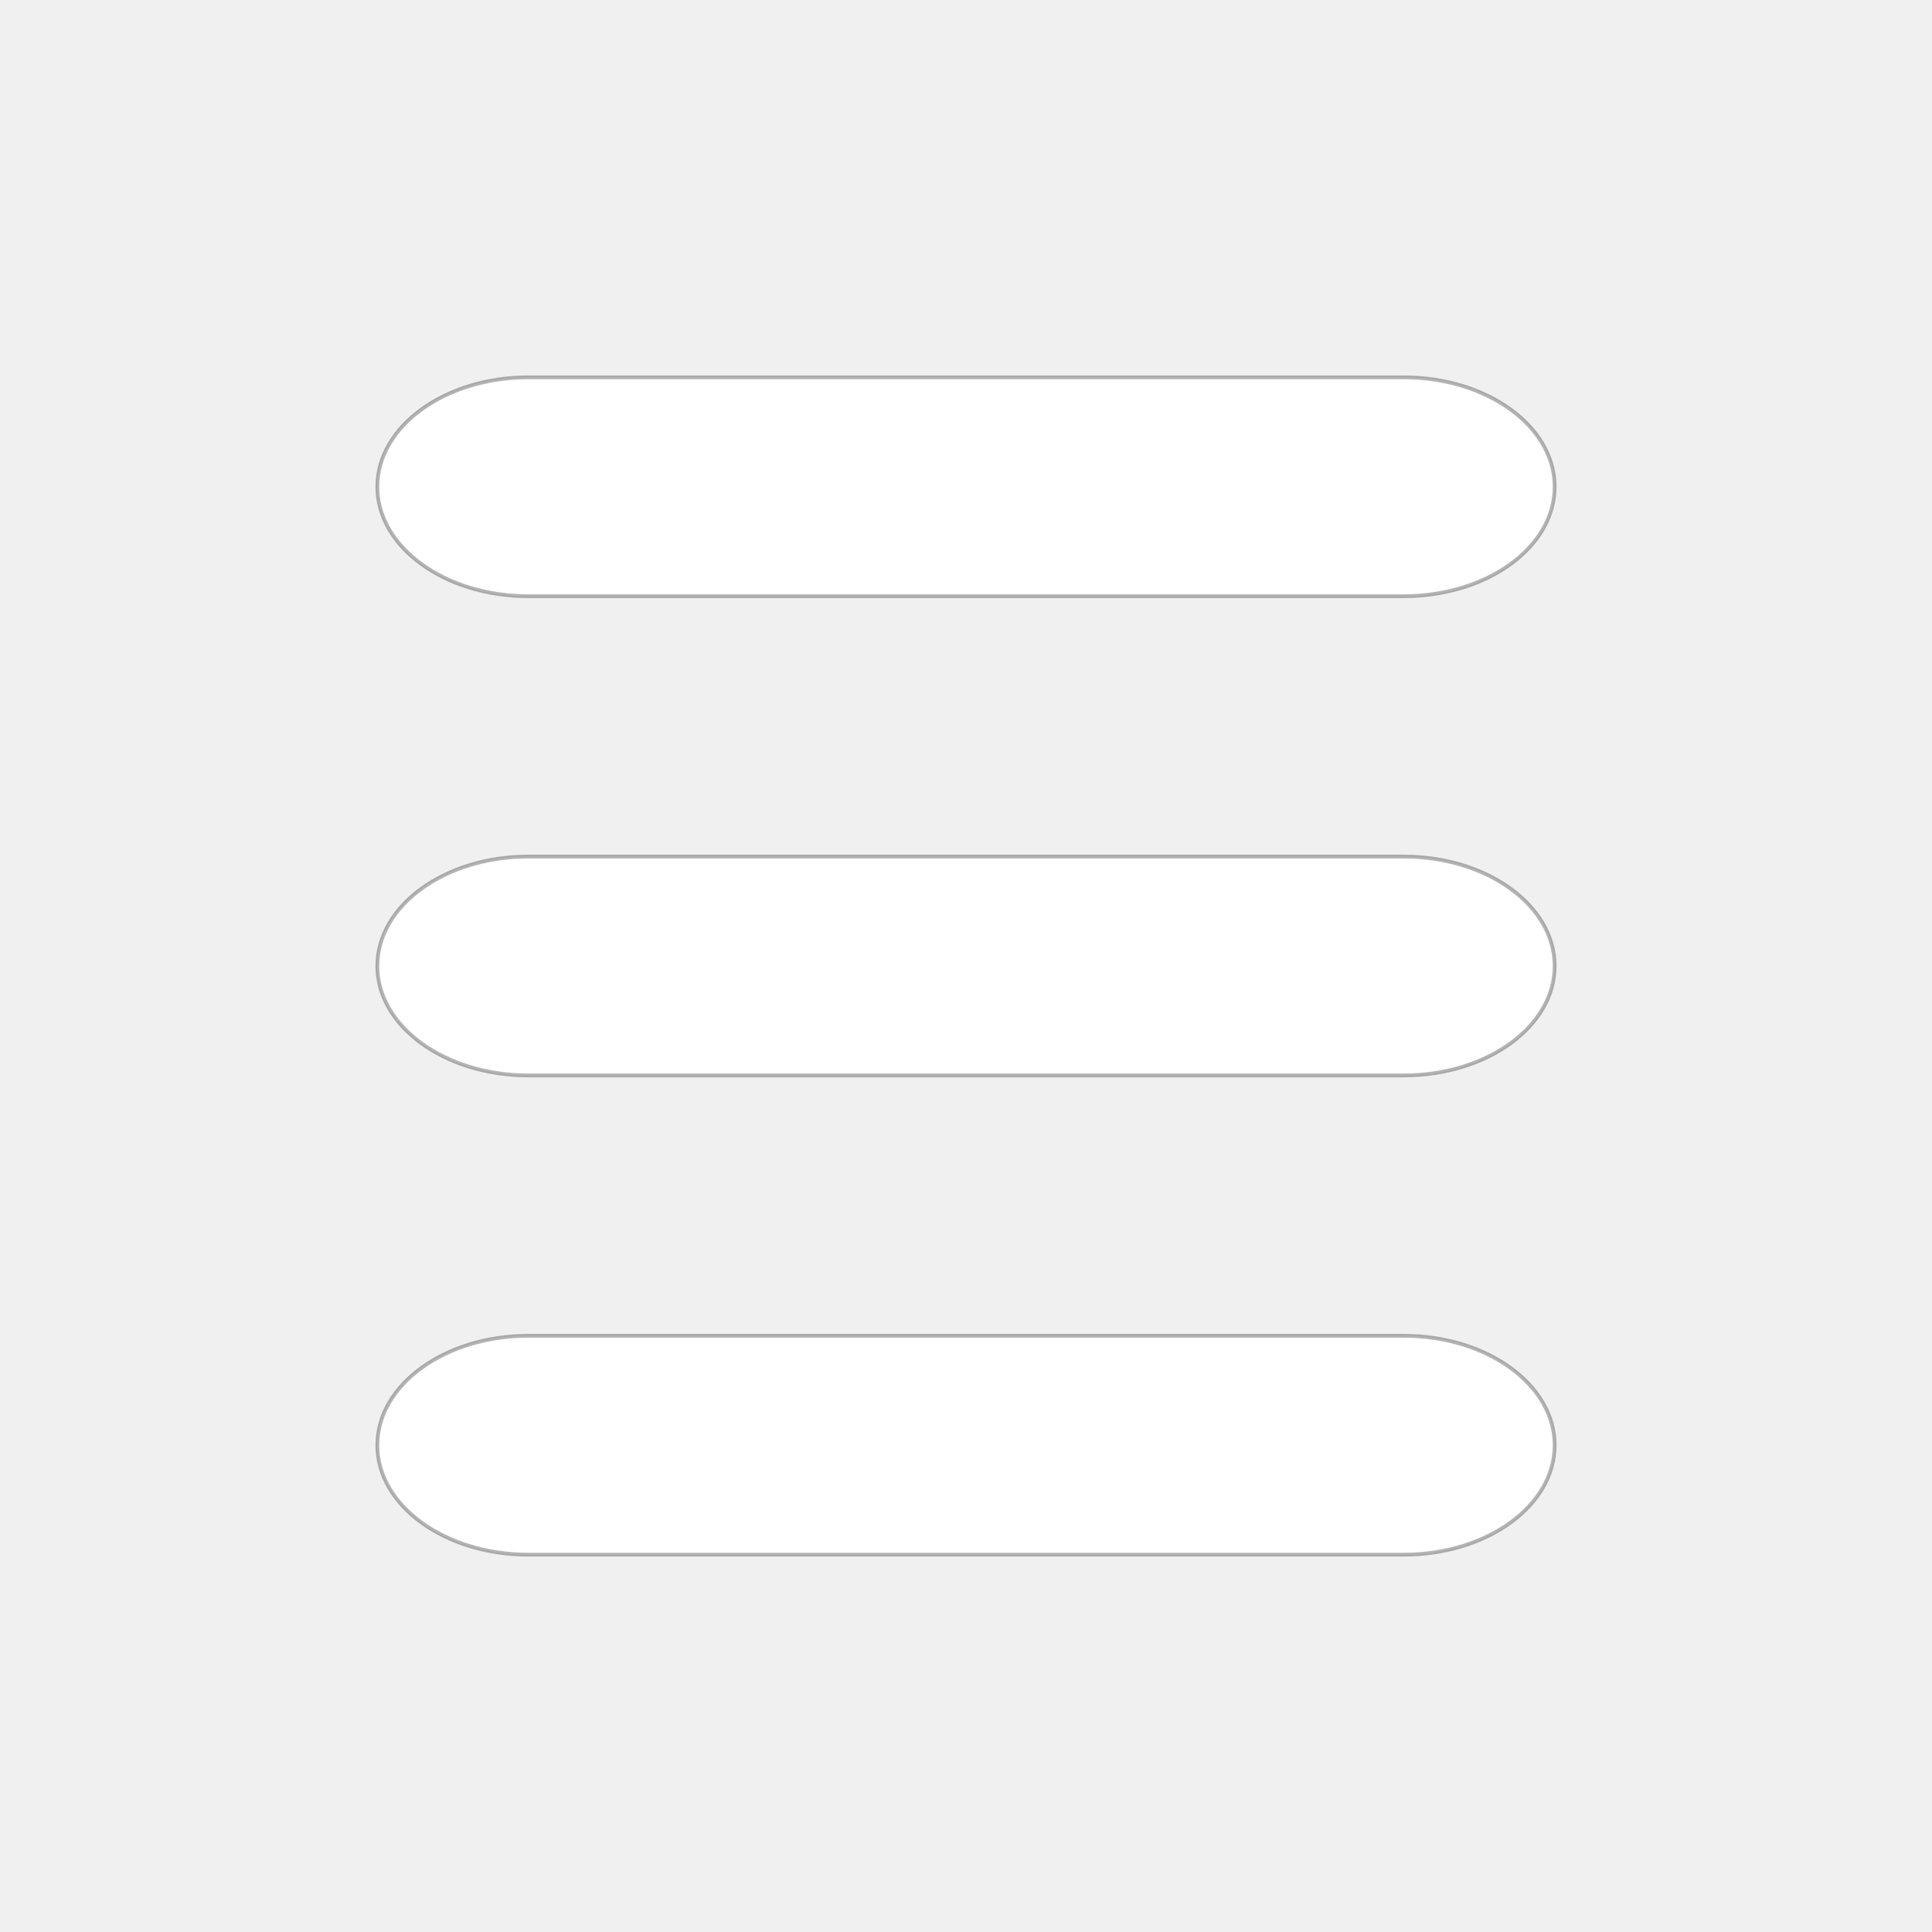
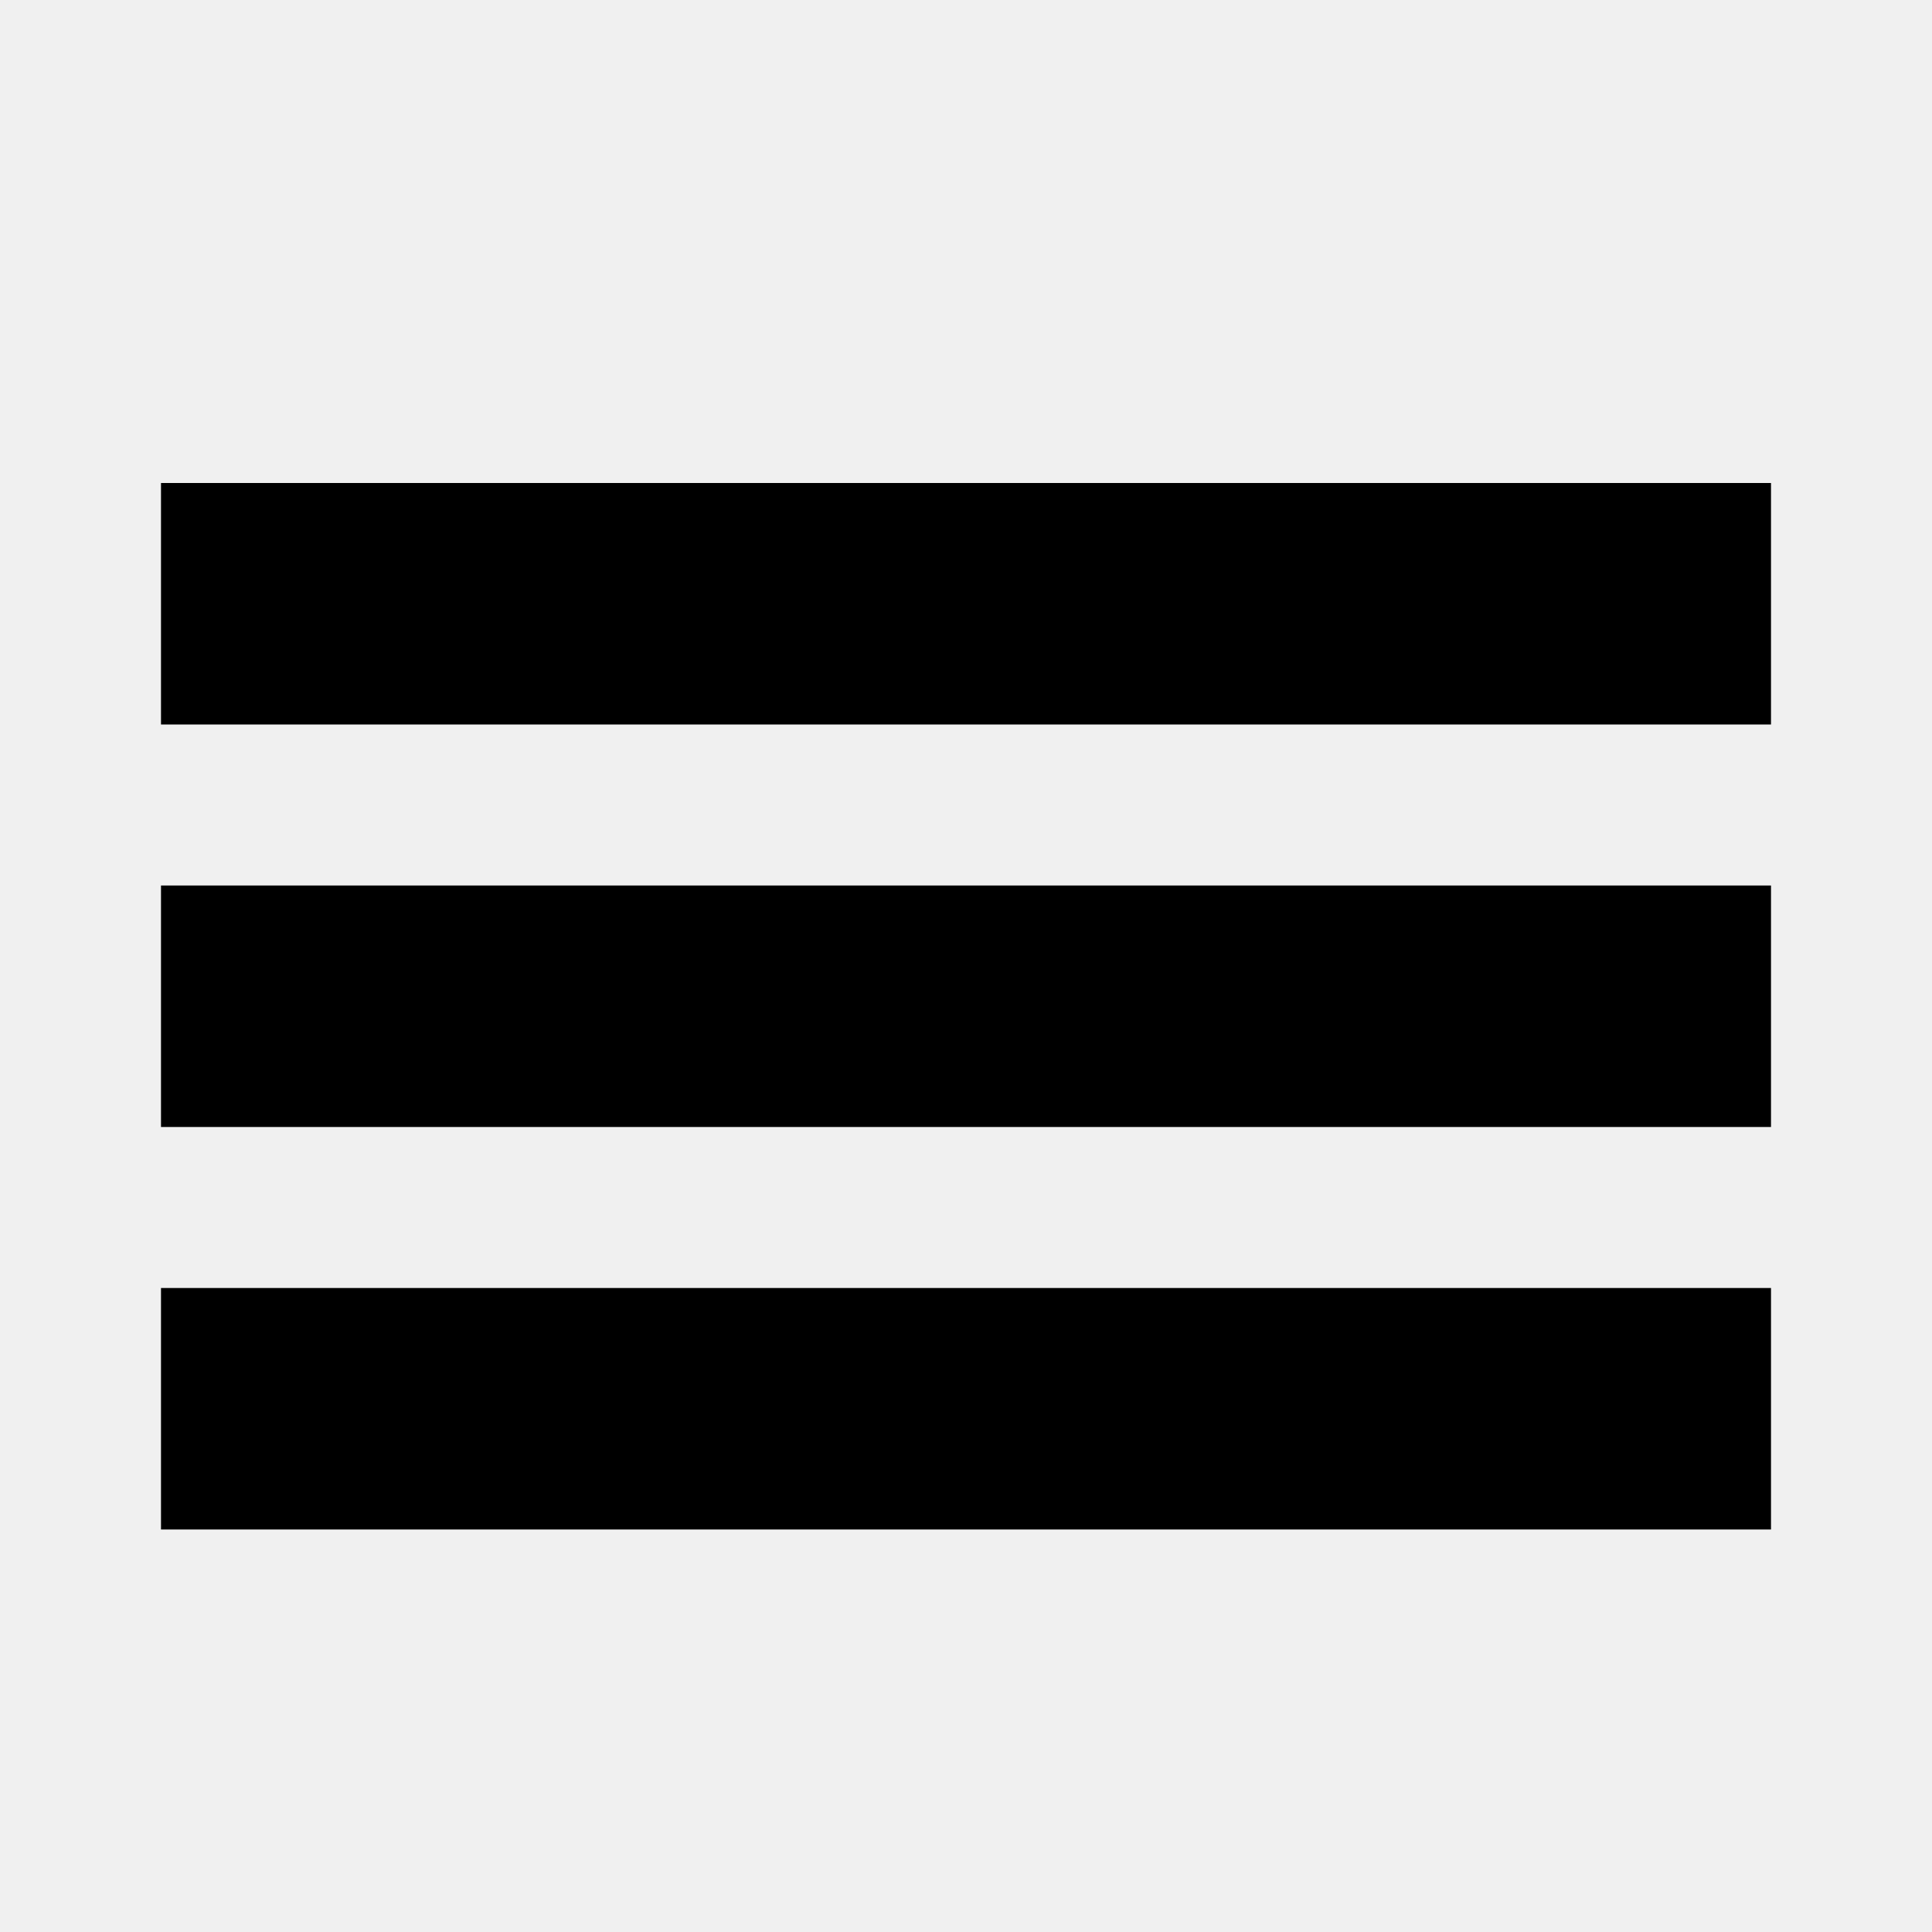
- <svg xmlns="http://www.w3.org/2000/svg" width="512" height="512" viewBox="0 0 512 512">
-   <g stroke="#000" stroke-opacity=".296" fill="#fff">
-     <rect x="100" y="100" width="312" height="58" rx="40" />
-     <rect x="100" y="227" width="312" height="58" rx="40" />
-     <rect x="100" y="354" width="312" height="58" rx="40" />
-   </g>
+ <svg xmlns="http://www.w3.org/2000/svg" xmlns:xlink="http://www.w3.org/1999/xlink" version="1.1" id="Layer_1" x="0px" y="0px" width="24px" height="24px" viewBox="0 0 24 24" enable-background="new 0 0 24 24" xml:space="preserve">
+   <symbol id="ic_x5F_menu_x5F_flat" viewBox="0 -24 24 24">
+     <path d="M2-19h20v3H2V-19z M2-14h20v3H2V-14z M2-6v-3h20v3H2z" />
+     <polygon fill="none" points="24,-24 0,-24 0,0 24,0  " />
+   </symbol>
+   <use xlink:href="#ic_x5F_menu_x5F_flat" width="24" height="24" id="XMLID_243_" y="-24" transform="matrix(1 0 0 -1 0 0)" overflow="visible" />
</svg>
